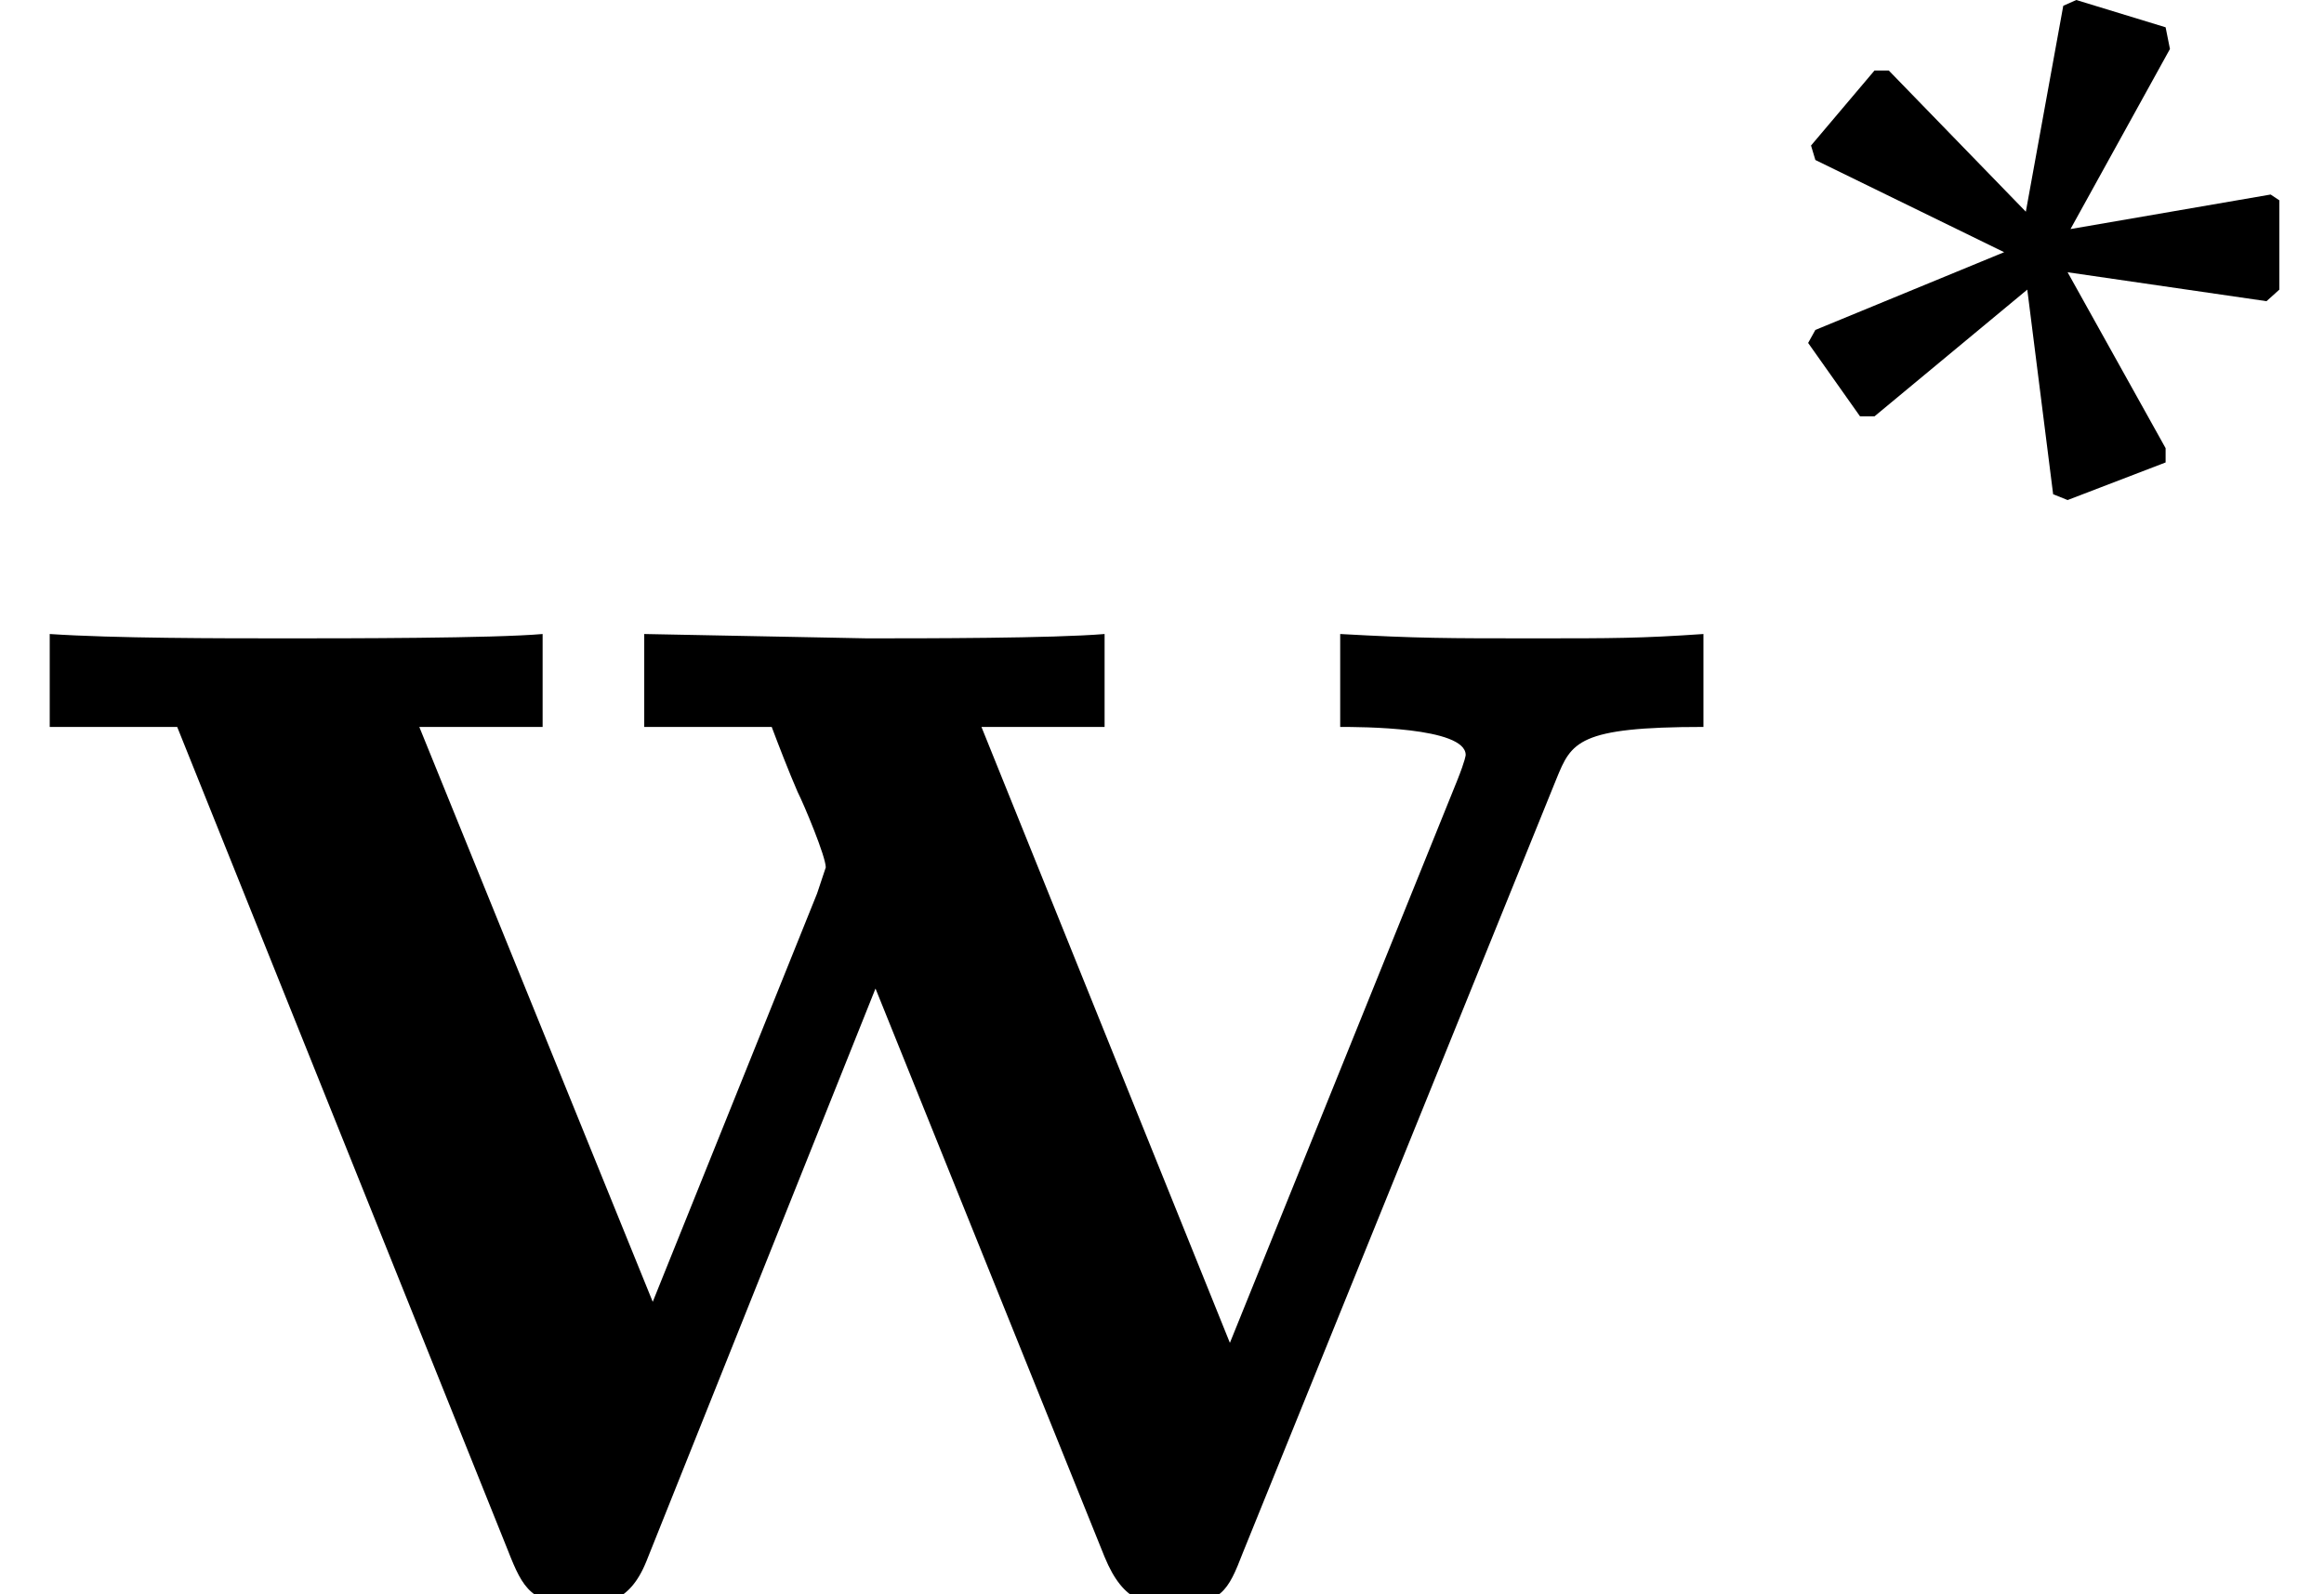
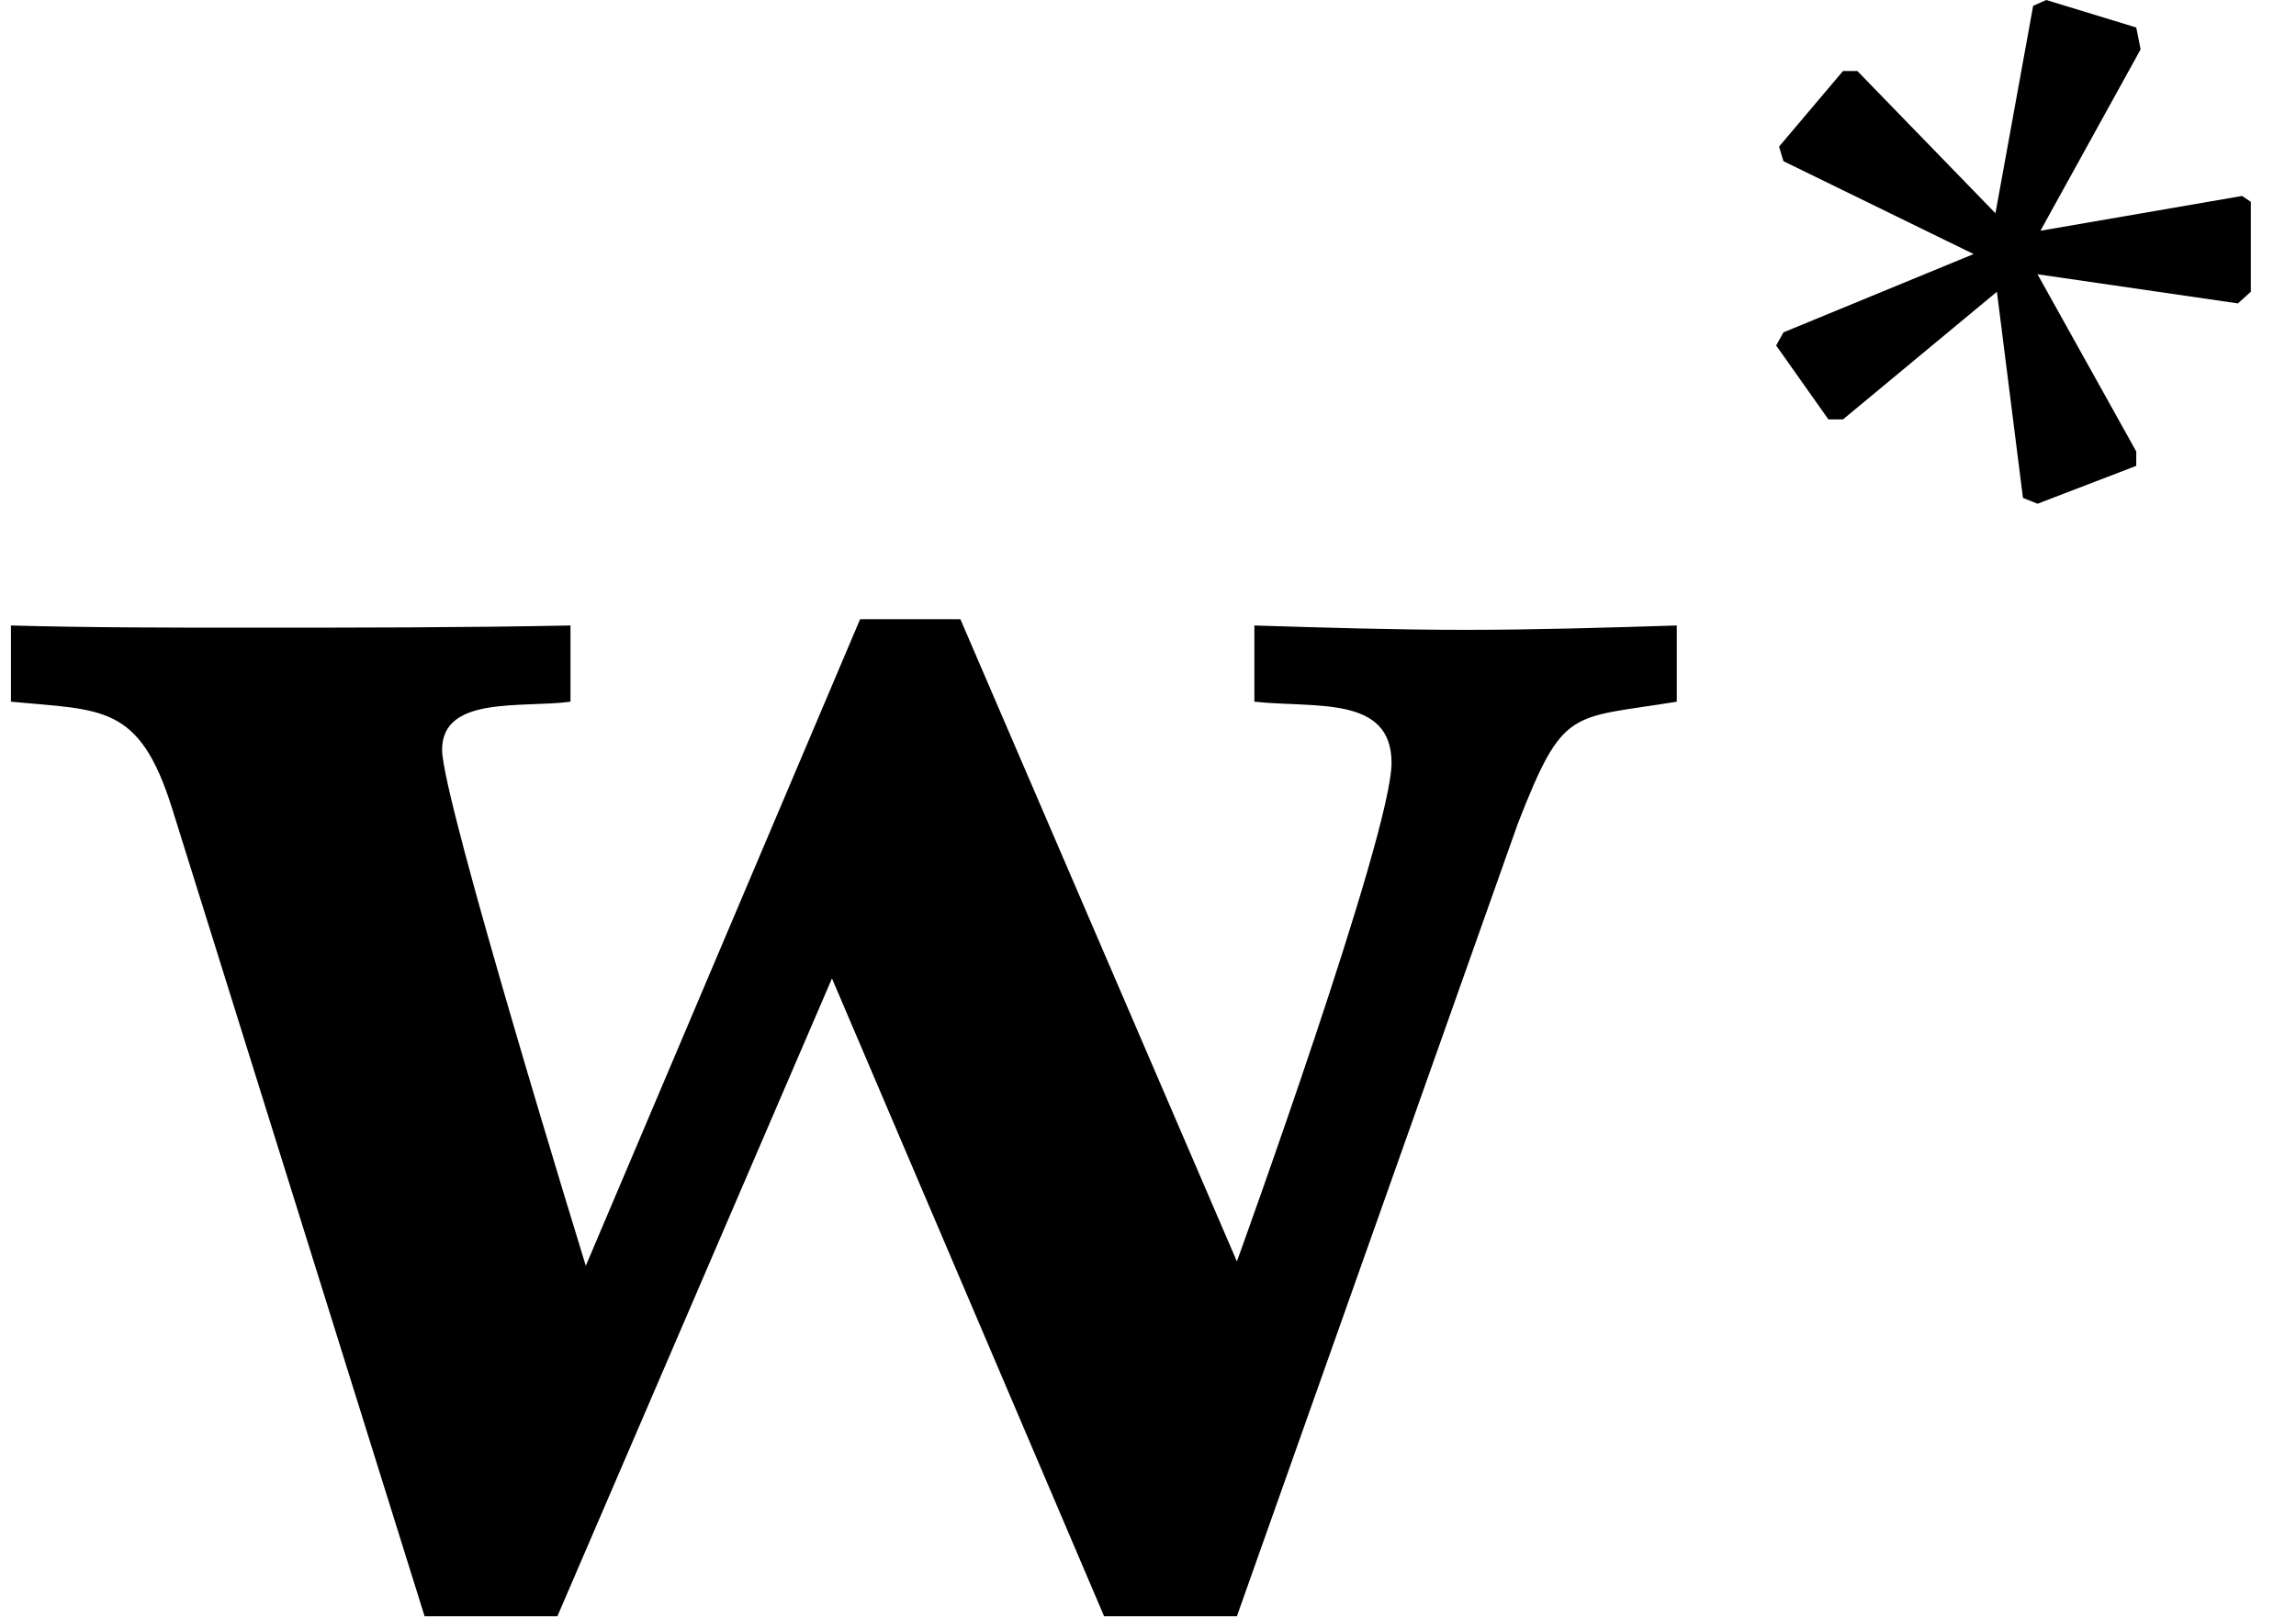
- <svg xmlns="http://www.w3.org/2000/svg" xmlns:xlink="http://www.w3.org/1999/xlink" version="1.1" width="12.853pt" height="8.815pt" viewBox="0 -8.815 12.853 8.815">
+ <svg xmlns="http://www.w3.org/2000/svg" xmlns:xlink="http://www.w3.org/1999/xlink" version="1.1" width="12.605pt" height="8.875pt" viewBox="0 -8.815 12.605 8.875">
  <defs>
-     <path id="g1-367" d="M.247-1.538L.534-1.132H.614L1.459-1.833L1.602-.701L1.682-.669L2.224-.877V-.956L1.682-1.929L2.782-1.769L2.853-1.833V-2.327L2.805-2.359L1.698-2.168L2.248-3.164L2.224-3.284L1.73-3.435L1.658-3.403L1.451-2.264L.693-3.045H.614L.263-2.63L.287-2.55L1.331-2.04L.287-1.61L.247-1.538Z" />
-     <path id="g0-119" d="M9.421-4.794V-5.308C9.074-5.284 8.919-5.284 8.488-5.284C7.998-5.284 7.843-5.284 7.412-5.308V-4.794C7.52-4.794 8.106-4.794 8.106-4.639C8.106-4.639 8.106-4.615 8.058-4.495L6.802-1.387L5.428-4.794H6.109V-5.308C5.822-5.284 5.117-5.284 4.794-5.284L3.563-5.308V-4.794H4.268C4.304-4.698 4.364-4.543 4.411-4.435C4.447-4.364 4.567-4.077 4.567-4.017L4.519-3.873L3.61-1.614L2.319-4.794H3.001V-5.308C2.726-5.284 1.913-5.284 1.59-5.284C1.207-5.284 .634-5.284 .275-5.308V-4.794H.98L2.809-.239C2.893-.024 2.941 .06 3.204 .06C3.335 .06 3.479 .06 3.575-.179L4.842-3.347L6.109-.203C6.217 .06 6.348 .06 6.492 .06C6.755 .06 6.791-.012 6.874-.227L8.608-4.507C8.691-4.71 8.727-4.794 9.421-4.794Z" />
+     <use id="g1-2539" xlink:href="#g0-2539" transform="scale(1.5)" />
+     <path id="g0-367" d="M.247-1.538L.534-1.132H.614L1.459-1.833L1.602-.701L1.682-.669L2.224-.877V-.956L1.682-1.929L2.782-1.769L2.853-1.833V-2.327L2.805-2.359L1.698-2.168L2.248-3.164L2.224-3.284L1.73-3.435L1.658-3.403L1.451-2.264L.693-3.045H.614L.263-2.63L.287-2.55L1.331-2.04L.287-1.61L.247-1.538Z" />
+     <path id="g0-2539" d="M.04-3.308C.375-3.276 .51-3.3 .63-2.917L1.554 .04H2.04L3.045-2.295L4.041 .04H4.527L5.555-2.861C5.723-3.292 5.746-3.244 6.137-3.308V-3.587C5.882-3.579 5.619-3.571 5.364-3.571S4.846-3.579 4.591-3.587V-3.308C4.814-3.284 5.093-3.332 5.093-3.084C5.093-2.821 4.527-1.259 4.527-1.259L3.515-3.61H3.148L2.144-1.243C2.144-1.243 1.618-2.949 1.618-3.132C1.618-3.332 1.913-3.284 2.088-3.308V-3.587C1.69-3.579 1.299-3.579 .909-3.579C.622-3.579 .327-3.579 .04-3.587V-3.308Z" />
  </defs>
  <g id="page1">
-     <use x="0" y="0" xlink:href="#g0-119" />
-     <use x="9.753" y="-5.38" xlink:href="#g1-367" />
+     <use x="0" y="0" xlink:href="#g1-2539" />
+     <use x="9.504" y="-5.38" xlink:href="#g0-367" />
  </g>
</svg>
